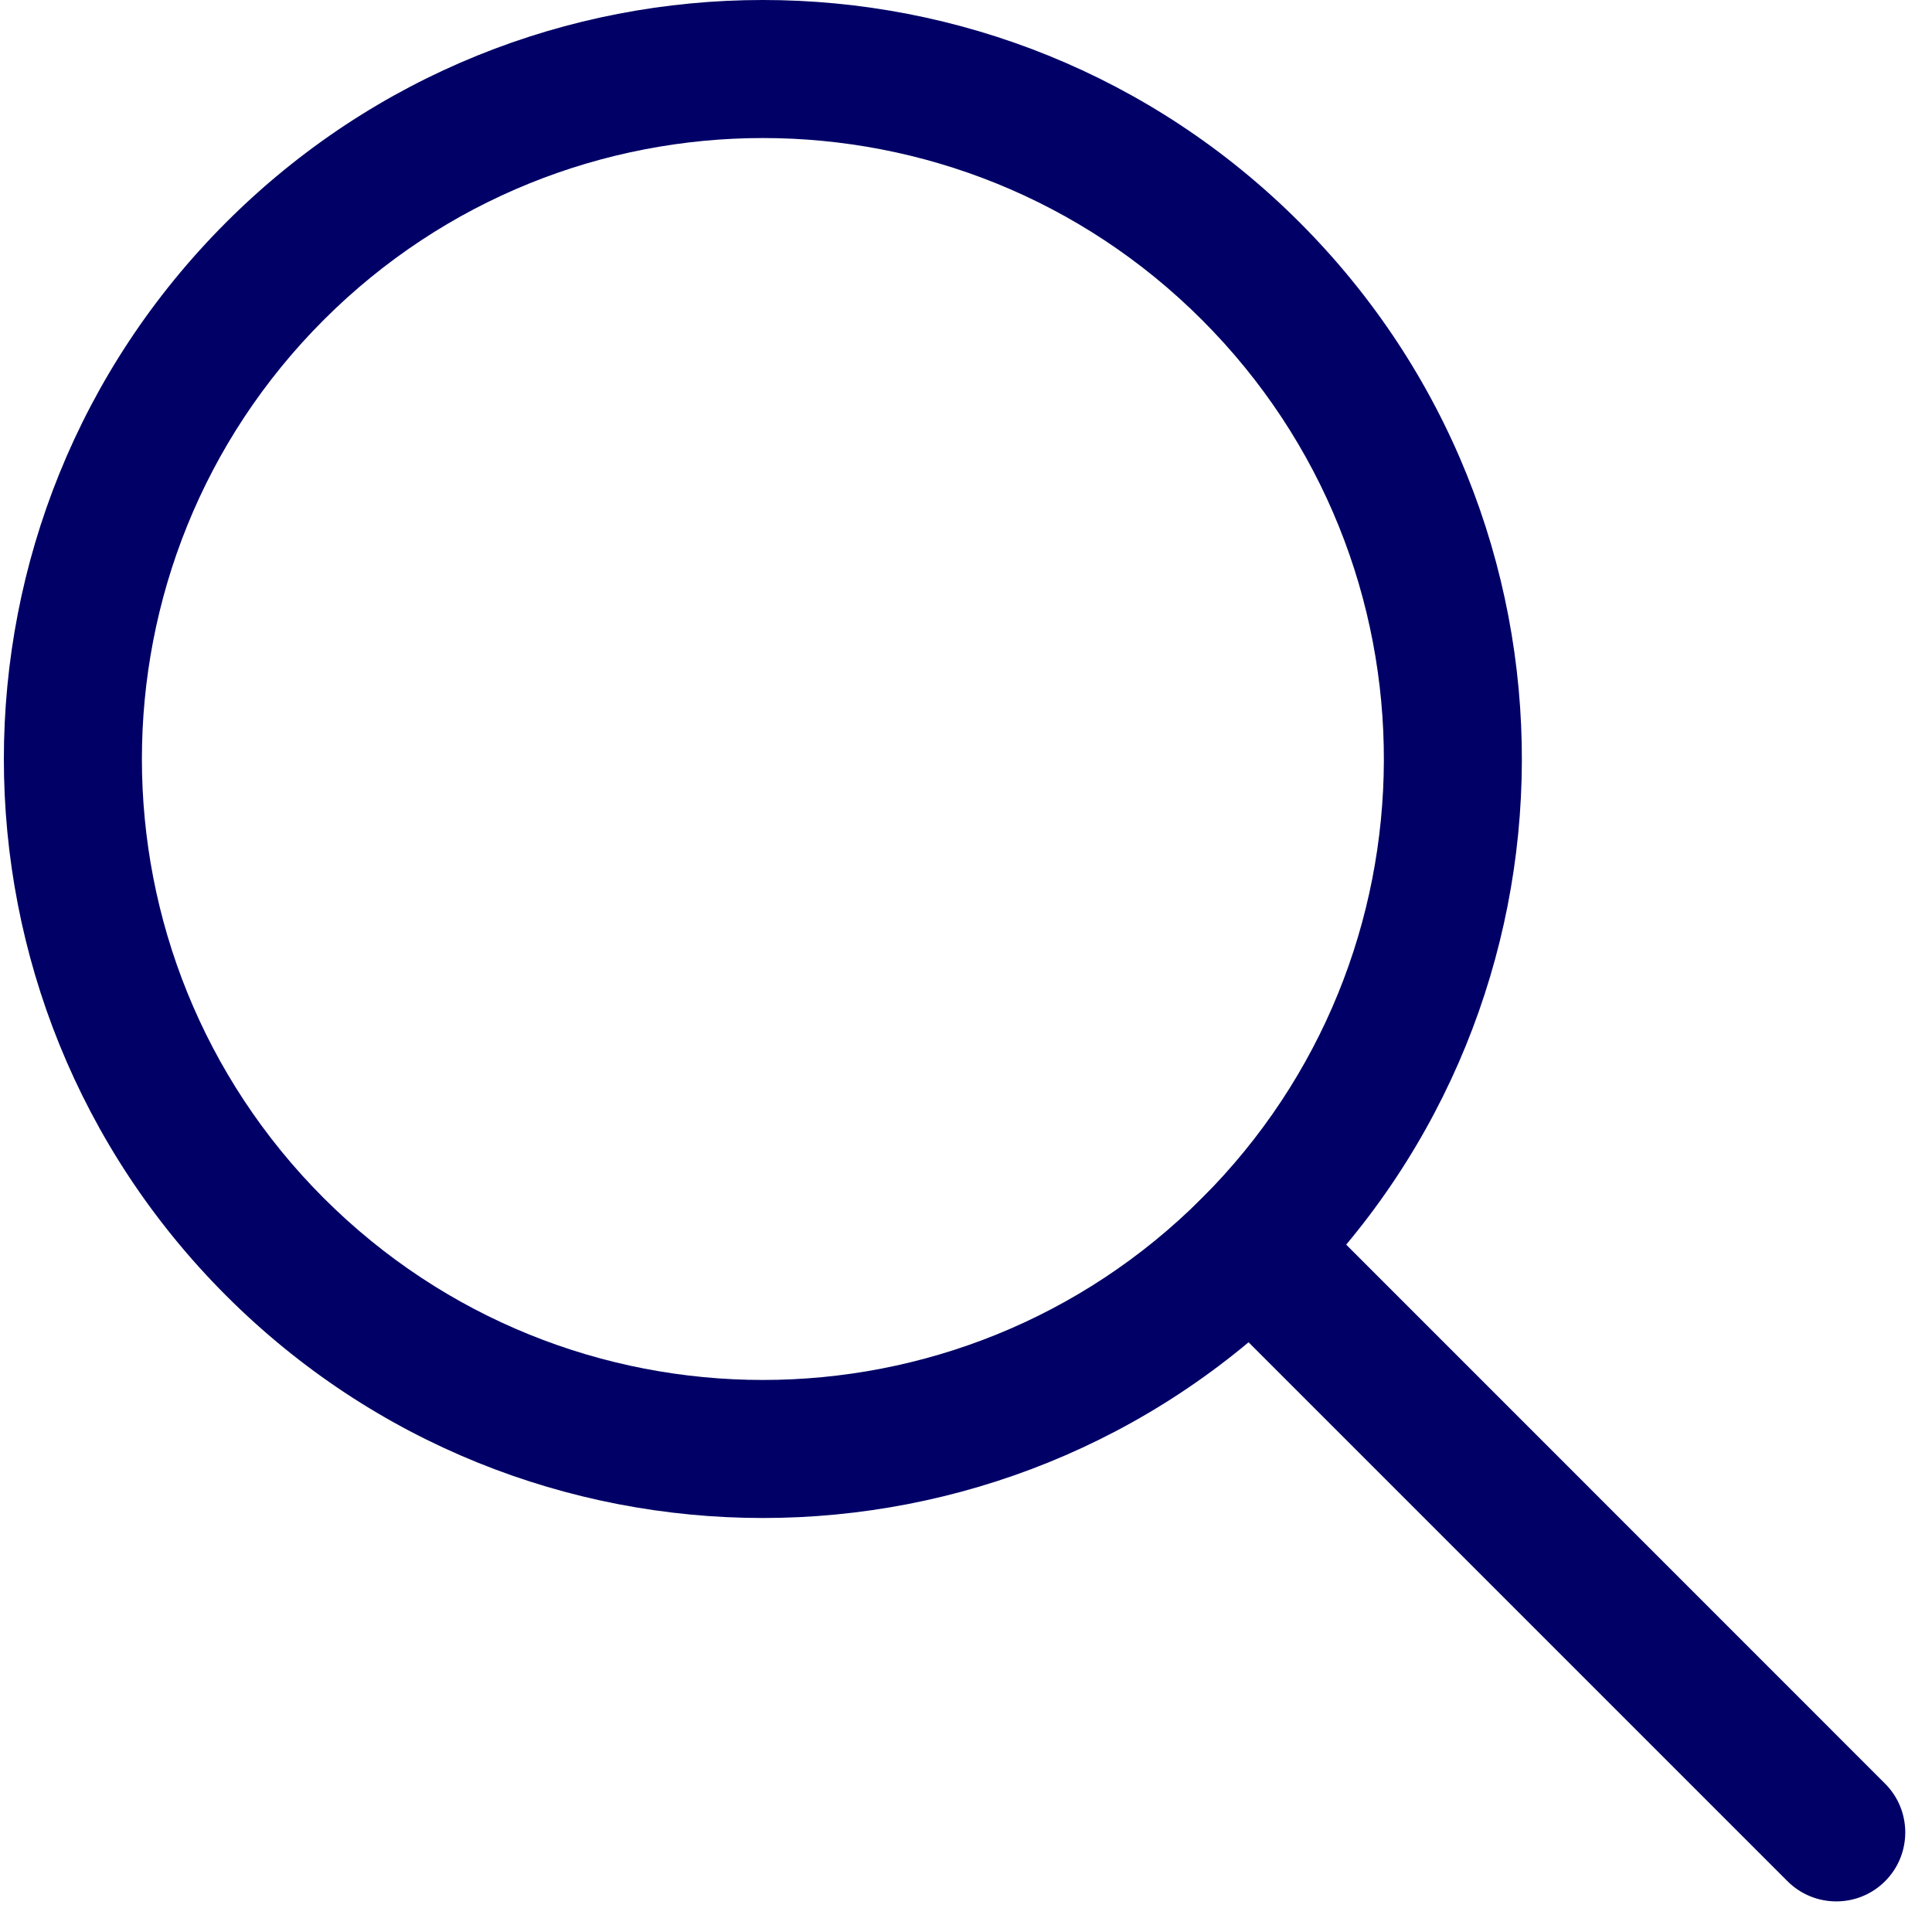
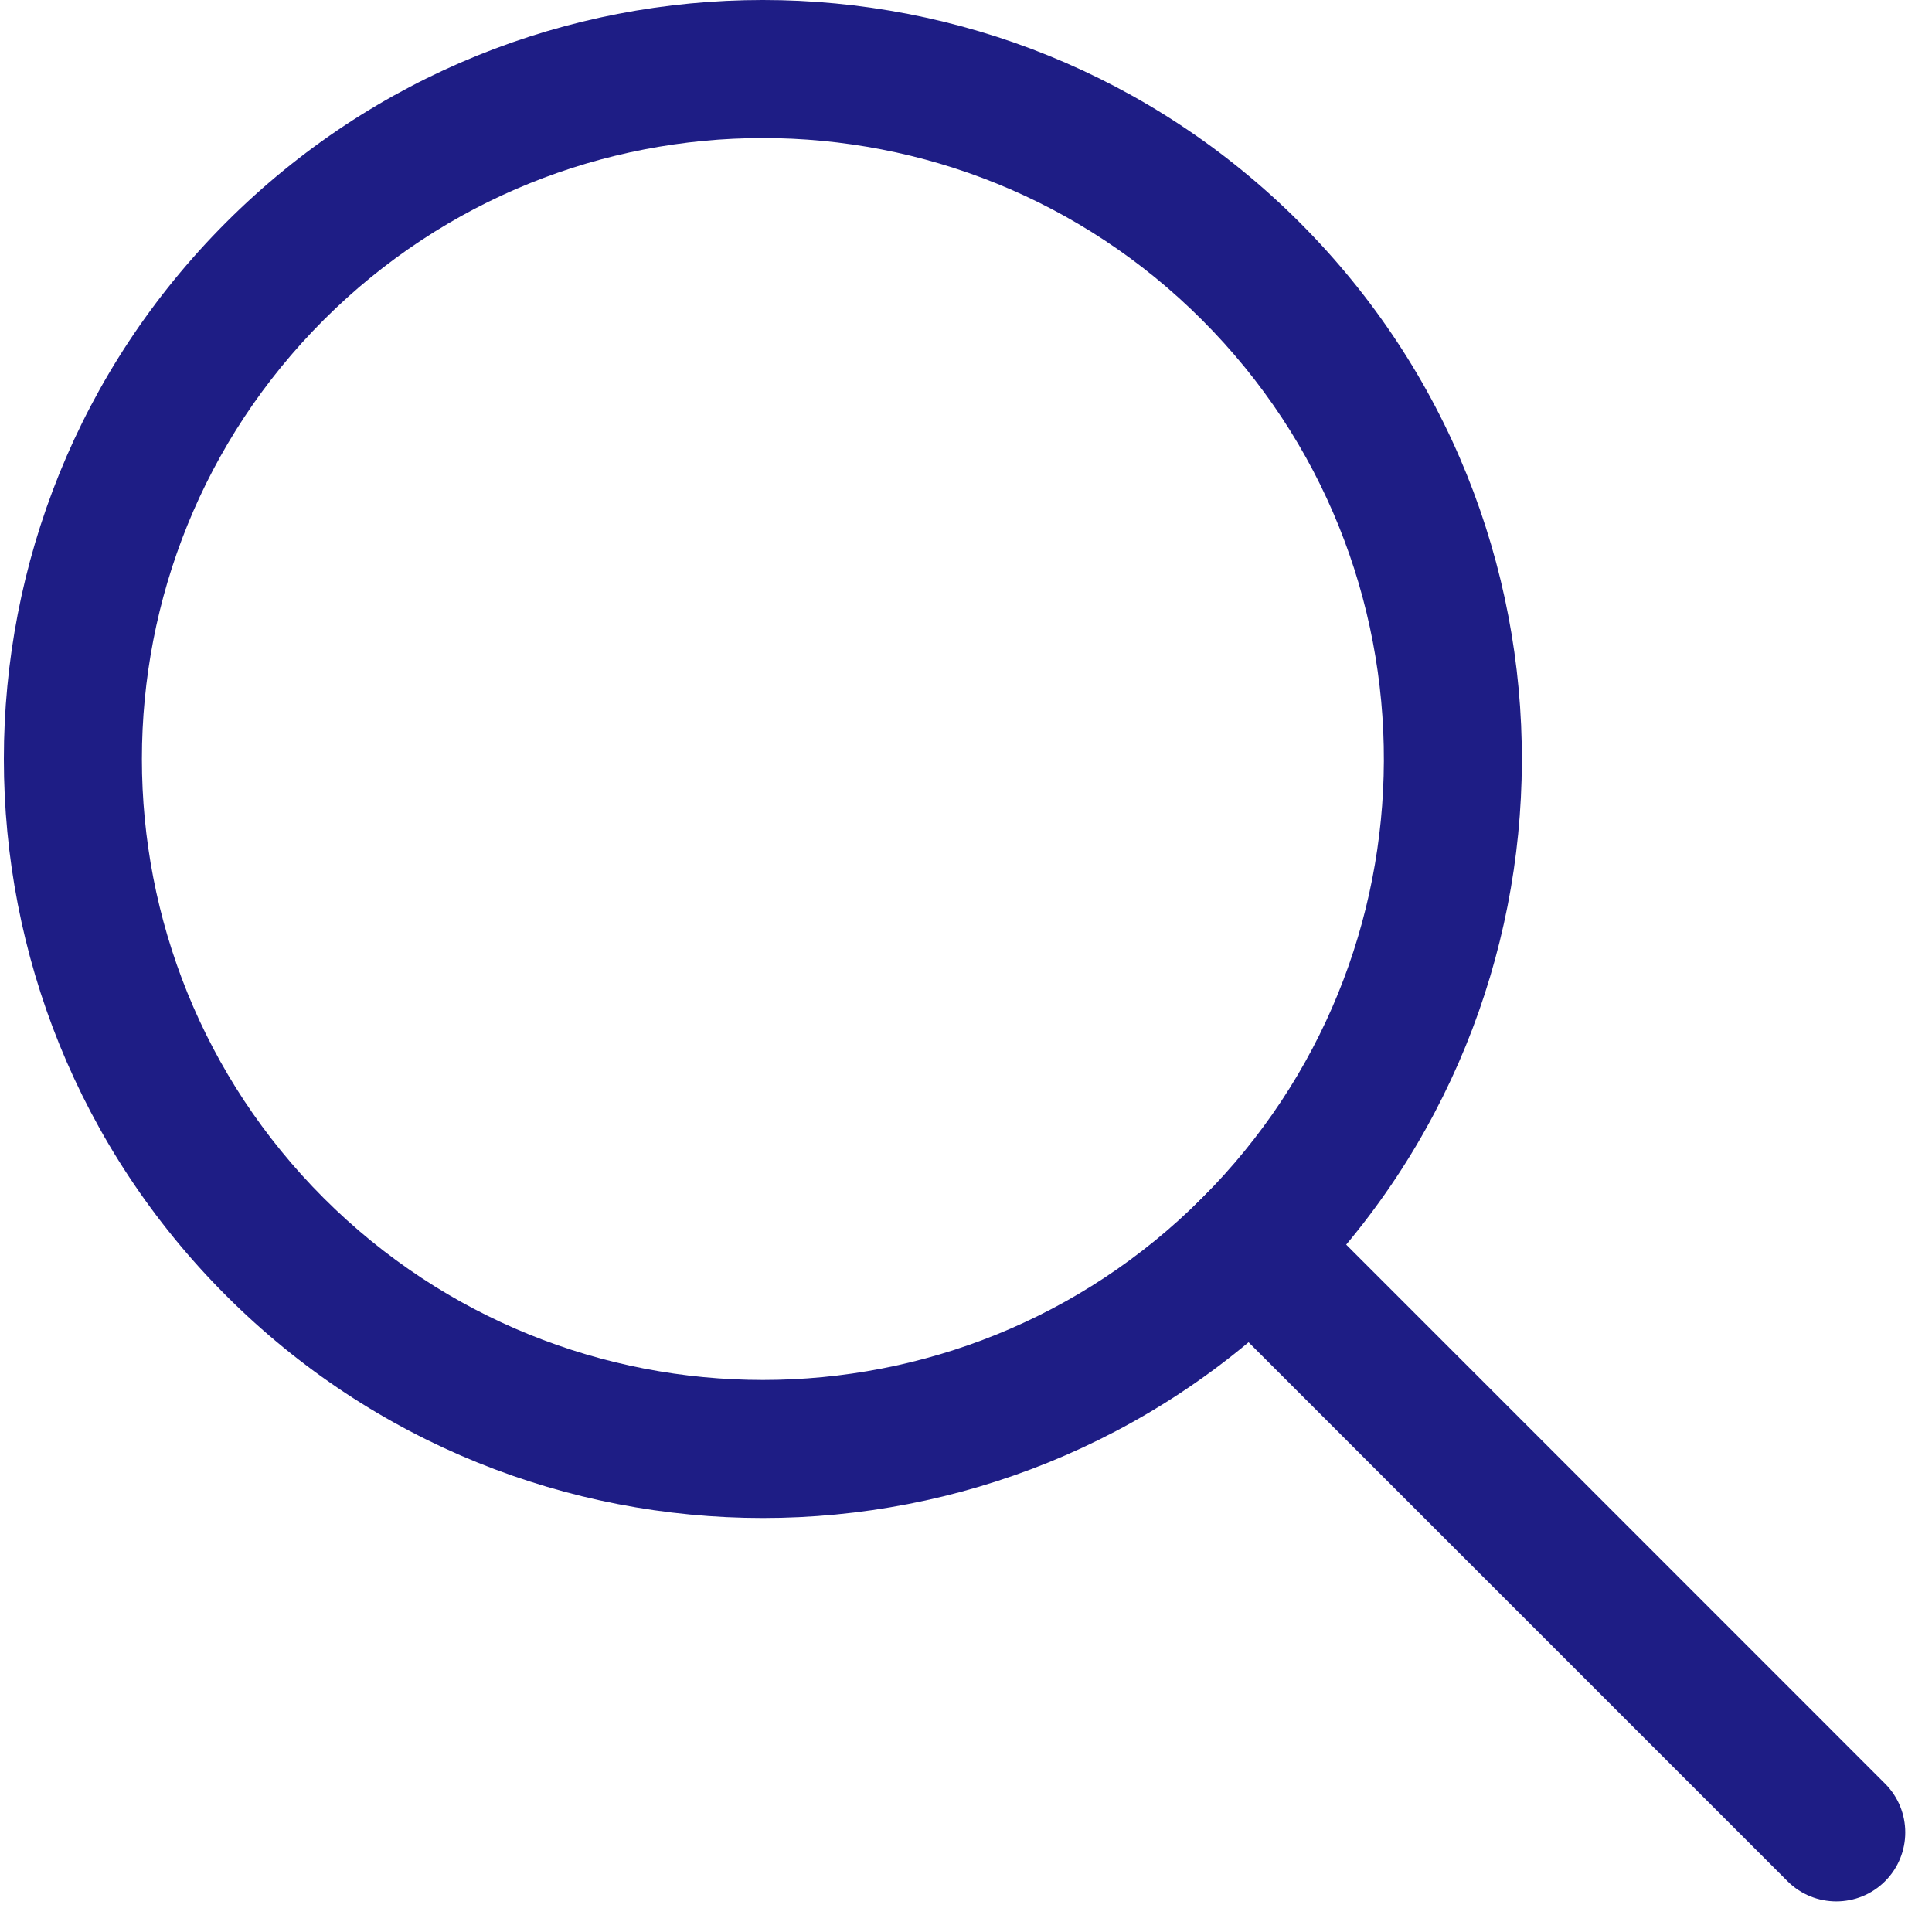
<svg xmlns="http://www.w3.org/2000/svg" width="14" height="14" viewBox="0 0 14 14" fill="none">
-   <path fill-rule="evenodd" clip-rule="evenodd" d="M9.417 1.611C10.496 2.69 11.033 4.105 11.028 5.519C11.023 6.92 10.486 8.32 9.417 9.389C7.269 11.537 3.787 11.537 1.639 9.389C-0.509 7.241 -0.509 3.759 1.639 1.611C3.787 -0.537 7.269 -0.537 9.417 1.611ZM8.71 8.682C6.953 10.439 4.104 10.439 2.346 8.682C0.589 6.925 0.589 4.075 2.346 2.318C4.104 0.561 6.953 0.561 8.71 2.318C9.593 3.201 10.032 4.357 10.028 5.515C10.024 6.663 9.585 7.807 8.71 8.682Z" fill="#000066" />
-   <path d="M8.357 9.036L9.064 8.328L13.66 12.925C13.855 13.12 13.855 13.437 13.66 13.632C13.465 13.827 13.148 13.827 12.953 13.632L8.357 9.036Z" fill="#000066" />
+   <path fill-rule="evenodd" clip-rule="evenodd" d="M9.417 1.611C10.496 2.69 11.033 4.105 11.028 5.519C11.023 6.92 10.486 8.32 9.417 9.389C7.269 11.537 3.787 11.537 1.639 9.389C-0.509 7.241 -0.509 3.759 1.639 1.611C3.787 -0.537 7.269 -0.537 9.417 1.611ZM8.71 8.682C6.953 10.439 4.104 10.439 2.346 8.682C0.589 6.925 0.589 4.075 2.346 2.318C4.104 0.561 6.953 0.561 8.71 2.318C9.593 3.201 10.032 4.357 10.028 5.515C10.024 6.663 9.585 7.807 8.71 8.682Z" fill="#1E1D85" />
+   <path d="M8.357 9.036L9.064 8.328L13.66 12.925C13.855 13.12 13.855 13.437 13.66 13.632C13.465 13.827 13.148 13.827 12.953 13.632L8.357 9.036Z" fill="#1E1D85" />
</svg>
